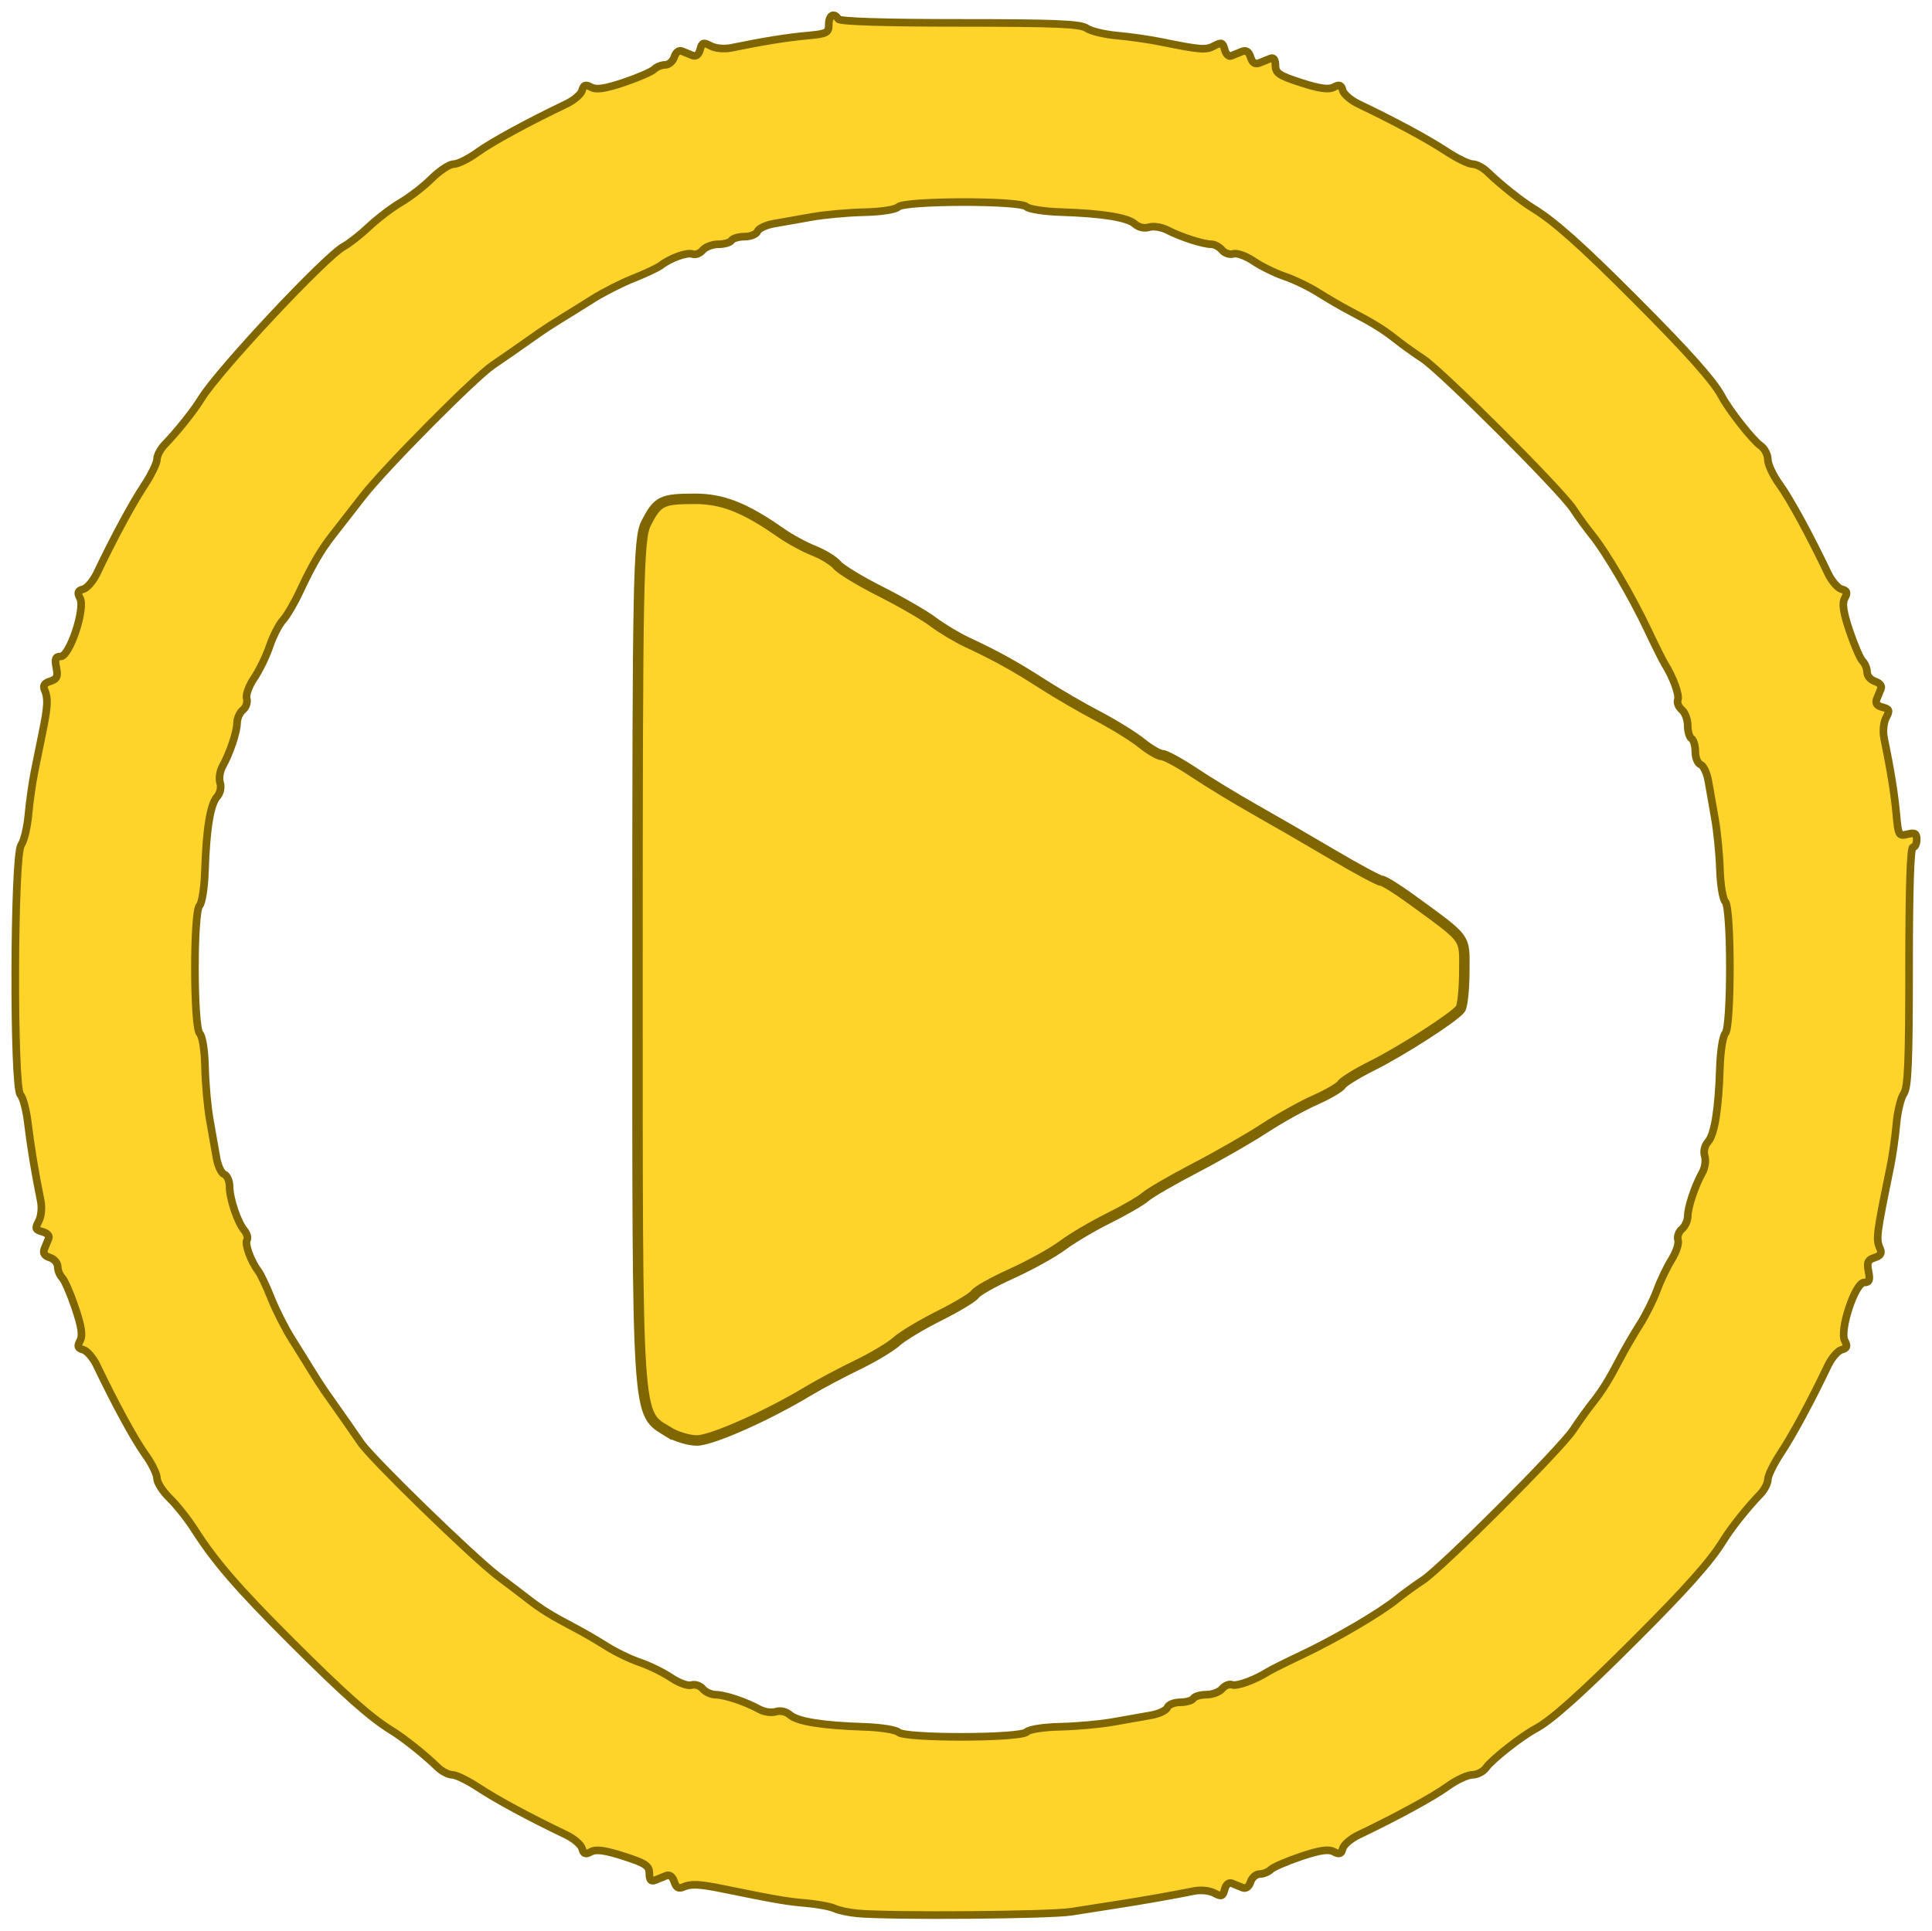
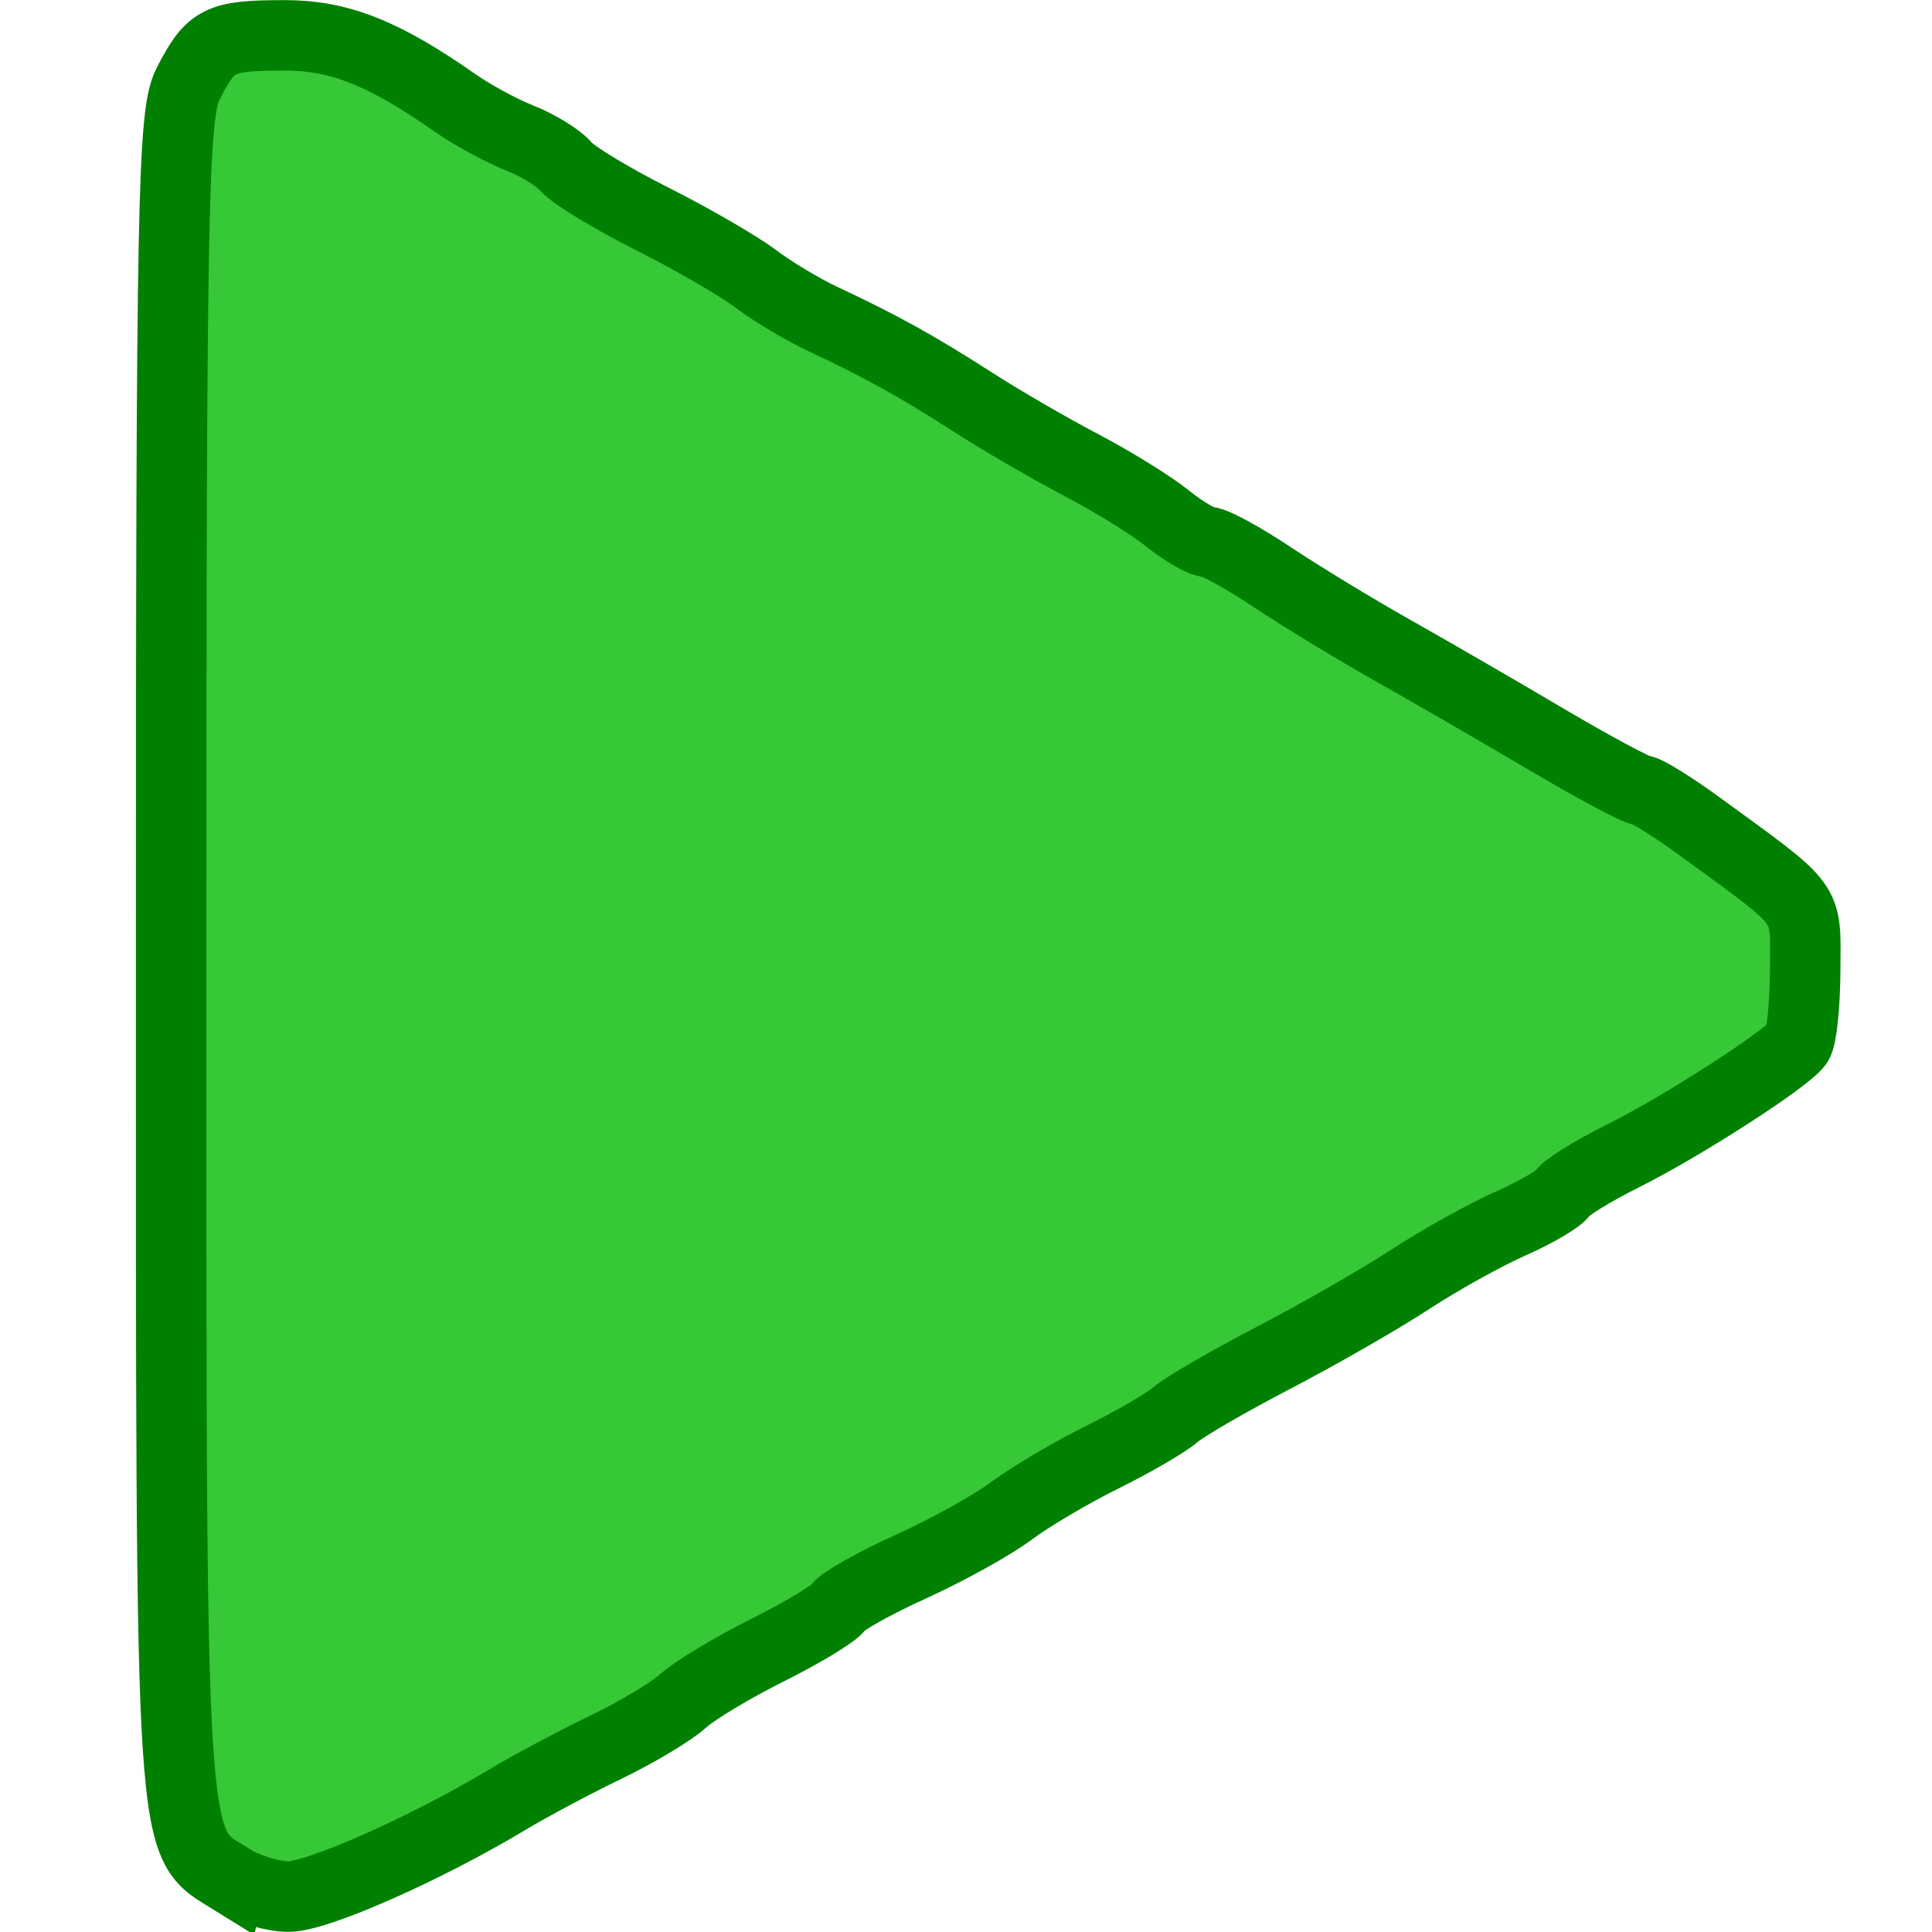
- <svg xmlns="http://www.w3.org/2000/svg" width="506.123" height="505.75" id="svg2" version="1.1">
+ <svg xmlns="http://www.w3.org/2000/svg" width="256.09" height="256.094" id="svg2" version="1.1">
  <defs id="defs4" />
-   <g id="layer1" transform="translate(-99.30578,-288.9353)">
-     <path id="path2998" d="m 323.929,790.239 c -2.2,-0.197 -4.9,-0.777 -6,-1.287 -1.1,-0.511 -4.475,-1.141 -7.5,-1.401 -5.091,-0.438 -7.792,-0.903 -21.5,-3.702 -6.417,-1.31 -8.612,-1.414 -10.66,-0.506 -1.191,0.528 -1.852,0.131 -2.34,-1.409 -0.421,-1.325 -1.219,-1.926 -2.09,-1.572 -0.775,0.315 -2.085,0.845 -2.91,1.179 -1.08,0.437 -1.503,-0.054 -1.51,-1.75 -0.008,-2.024 -0.957,-2.663 -6.722,-4.523 -4.863,-1.569 -7.223,-1.893 -8.564,-1.175 -1.455,0.779 -1.955,0.6 -2.333,-0.834 -0.264,-1.004 -2.144,-2.619 -4.176,-3.589 -9.358,-4.468 -18.129,-9.194 -22.865,-12.322 -2.843,-1.878 -5.977,-3.414 -6.965,-3.414 -0.987,0 -2.711,-0.888 -3.831,-1.973 -3.449,-3.344 -8.886,-7.679 -12.101,-9.649 -5.497,-3.367 -12.553,-9.641 -26.362,-23.441 -13.953,-13.944 -19.895,-20.824 -25.311,-29.309 -1.711,-2.679 -4.606,-6.325 -6.435,-8.101 -1.829,-1.776 -3.325,-4.129 -3.325,-5.228 0,-1.099 -1.374,-3.896 -3.053,-6.214 -2.755,-3.803 -7.952,-13.34 -12.687,-23.28 -0.968,-2.032 -2.581,-3.912 -3.585,-4.176 -1.443,-0.38 -1.615,-0.873 -0.822,-2.355 0.738,-1.378 0.403,-3.658 -1.265,-8.613 -1.247,-3.706 -2.79,-7.261 -3.428,-7.899 -0.638,-0.638 -1.161,-1.94 -1.161,-2.893 0,-0.953 -0.933,-2.029 -2.072,-2.39 -1.438,-0.456 -1.868,-1.166 -1.404,-2.317 0.368,-0.913 0.876,-2.163 1.129,-2.778 0.253,-0.615 -0.498,-1.369 -1.671,-1.676 -1.852,-0.484 -1.978,-0.845 -0.96,-2.746 0.662,-1.236 0.892,-3.554 0.53,-5.324 -1.45,-7.085 -2.673,-14.488 -3.362,-20.355 -0.402,-3.421 -1.284,-6.774 -1.96,-7.45 -1.907,-1.907 -1.749,-62.643 0.17,-65.383 0.77,-1.099 1.635,-4.687 1.923,-7.973 0.287,-3.286 1.022,-8.449 1.632,-11.474 0.61,-3.025 1.569,-7.75 2.13,-10.5 1.31,-6.417 1.414,-8.612 0.506,-10.66 -0.53,-1.195 -0.126,-1.853 1.441,-2.351 1.781,-0.565 2.072,-1.218 1.597,-3.59 -0.46,-2.301 -0.224,-2.901 1.145,-2.909 2.356,-0.013 6.519,-12.573 5.066,-15.287 -0.779,-1.455 -0.6,-1.955 0.834,-2.333 1.004,-0.264 2.619,-2.144 3.589,-4.176 4.468,-9.358 9.194,-18.129 12.322,-22.865 1.878,-2.843 3.414,-5.977 3.414,-6.965 0,-0.987 0.888,-2.711 1.973,-3.831 3.344,-3.449 7.679,-8.886 9.649,-12.101 4.54,-7.413 32.555,-37.317 37.378,-39.9 1.375,-0.736 4.338,-3.07 6.584,-5.186 2.246,-2.116 6.009,-4.973 8.362,-6.348 2.353,-1.375 5.975,-4.188 8.049,-6.25 2.073,-2.062 4.655,-3.75 5.738,-3.75 1.082,0 3.864,-1.374 6.183,-3.053 3.803,-2.755 13.34,-7.952 23.28,-12.687 2.032,-0.968 3.912,-2.581 4.176,-3.585 0.38,-1.443 0.873,-1.615 2.355,-0.822 1.378,0.738 3.658,0.403 8.613,-1.265 3.706,-1.247 7.261,-2.79 7.899,-3.428 0.638,-0.638 1.94,-1.161 2.893,-1.161 0.953,0 2.029,-0.933 2.39,-2.072 0.403,-1.269 1.204,-1.85 2.067,-1.5 0.775,0.315 2.026,0.823 2.778,1.129 0.835,0.34 1.586,-0.274 1.926,-1.575 0.484,-1.852 0.845,-1.978 2.746,-0.96 1.236,0.661 3.554,0.892 5.324,0.53 8.464,-1.732 14.653,-2.73 19.885,-3.206 5.266,-0.479 5.75,-0.726 5.75,-2.934 0,-2.451 1.377,-3.228 2.5,-1.411 0.391,0.632 12.103,1 31.837,1 25.139,0 31.608,0.273 33.217,1.4 1.099,0.77 4.687,1.635 7.973,1.923 3.286,0.287 8.449,1.026 11.474,1.642 10.427,2.122 11.78,2.224 13.96,1.057 1.9,-1.017 2.261,-0.891 2.745,0.96 0.307,1.172 1.061,1.924 1.676,1.671 0.615,-0.253 1.865,-0.761 2.778,-1.129 1.161,-0.467 1.864,-0.024 2.34,1.476 0.476,1.5 1.179,1.944 2.34,1.476 0.913,-0.368 2.222,-0.898 2.91,-1.179 0.79,-0.323 1.254,0.357 1.26,1.846 0.008,2.024 0.957,2.663 6.722,4.523 4.863,1.569 7.223,1.893 8.564,1.175 1.455,-0.779 1.955,-0.6 2.333,0.834 0.264,1.004 2.144,2.619 4.176,3.589 9.358,4.468 18.129,9.194 22.865,12.322 2.843,1.878 5.977,3.414 6.965,3.414 0.987,0 2.711,0.888 3.831,1.973 3.449,3.344 8.886,7.679 12.101,9.649 5.519,3.38 12.575,9.663 26.362,23.471 14.037,14.059 20.843,21.683 23.017,25.782 1.932,3.643 8.092,11.462 10.185,12.928 1.028,0.72 1.87,2.342 1.87,3.603 0,1.261 1.374,4.19 3.053,6.508 2.755,3.803 7.952,13.34 12.687,23.28 0.968,2.032 2.581,3.912 3.585,4.176 1.443,0.38 1.615,0.873 0.822,2.355 -0.738,1.378 -0.403,3.658 1.265,8.613 1.247,3.706 2.79,7.261 3.428,7.899 0.638,0.638 1.161,1.94 1.161,2.893 0,0.953 0.933,2.029 2.072,2.39 1.14,0.362 1.858,1.18 1.596,1.817 -0.262,0.638 -0.77,1.888 -1.129,2.778 -0.453,1.124 -10e-4,1.789 1.479,2.176 1.852,0.484 1.978,0.845 0.96,2.746 -0.662,1.236 -0.892,3.554 -0.53,5.324 1.741,8.505 2.731,14.664 3.21,19.97 0.503,5.569 0.637,5.807 2.934,5.231 1.947,-0.489 2.407,-0.219 2.407,1.415 0,1.11 -0.45,2.019 -1,2.019 -0.645,0 -1,11.092 -1,31.277 0,25.19 -0.272,31.667 -1.4,33.276 -0.77,1.099 -1.635,4.687 -1.923,7.973 -0.287,3.286 -1.008,8.336 -1.6,11.224 -3.684,17.952 -3.798,18.864 -2.669,21.41 0.53,1.195 0.126,1.853 -1.441,2.351 -1.781,0.565 -2.072,1.218 -1.597,3.59 0.46,2.301 0.224,2.901 -1.145,2.909 -2.356,0.013 -6.519,12.573 -5.066,15.287 0.779,1.455 0.6,1.955 -0.834,2.333 -1.004,0.264 -2.619,2.144 -3.589,4.176 -4.468,9.358 -9.194,18.129 -12.322,22.865 -1.878,2.843 -3.414,5.977 -3.414,6.965 0,0.987 -0.888,2.711 -1.973,3.831 -3.344,3.449 -7.679,8.886 -9.649,12.101 -3.38,5.519 -9.663,12.575 -23.471,26.362 -14.059,14.037 -21.683,20.843 -25.782,23.017 -3.643,1.932 -11.462,8.092 -12.928,10.185 -0.72,1.028 -2.342,1.87 -3.603,1.87 -1.261,0 -4.19,1.374 -6.508,3.053 -3.803,2.755 -13.34,7.952 -23.28,12.687 -2.032,0.968 -3.912,2.581 -4.176,3.585 -0.38,1.443 -0.873,1.615 -2.355,0.822 -1.378,-0.738 -3.658,-0.403 -8.613,1.265 -3.706,1.247 -7.261,2.79 -7.899,3.428 -0.638,0.638 -1.94,1.161 -2.893,1.161 -0.953,0 -2.029,0.933 -2.39,2.072 -0.403,1.269 -1.204,1.85 -2.067,1.5 -0.775,-0.315 -2.026,-0.823 -2.778,-1.129 -0.835,-0.34 -1.586,0.274 -1.926,1.575 -0.484,1.852 -0.845,1.978 -2.746,0.96 -1.236,-0.662 -3.554,-0.892 -5.324,-0.53 -5.178,1.06 -13.765,2.574 -20.135,3.552 -3.3,0.506 -8.7,1.35 -12,1.876 -5.631,0.897 -47.233,1.215 -56,0.429 z m 44.315,-47.52 c 0.71,-0.71 4.434,-1.286 8.95,-1.385 4.254,-0.093 10.435,-0.657 13.735,-1.252 3.3,-0.595 7.722,-1.375 9.827,-1.733 2.105,-0.358 4.065,-1.273 4.357,-2.033 0.292,-0.76 1.805,-1.382 3.364,-1.382 1.559,0 3.112,-0.45 3.452,-1 0.34,-0.55 1.886,-1 3.437,-1 1.55,0 3.396,-0.695 4.101,-1.546 0.705,-0.85 1.875,-1.318 2.598,-1.041 1.231,0.472 5.959,-1.24 9.364,-3.391 0.825,-0.521 4.875,-2.542 9,-4.49 8.748,-4.132 20.398,-10.962 24.788,-14.533 1.691,-1.375 4.782,-3.625 6.87,-5 4.964,-3.269 36.115,-34.436 39.342,-39.362 1.375,-2.099 3.625,-5.238 5,-6.977 2.714,-3.431 4.298,-5.993 7.524,-12.161 1.15,-2.2 3.372,-6.012 4.937,-8.472 1.565,-2.46 3.586,-6.51 4.492,-9 0.906,-2.49 2.632,-6.101 3.836,-8.025 1.204,-1.923 1.96,-4.222 1.678,-5.109 -0.281,-0.887 0.173,-2.181 1.011,-2.876 0.837,-0.695 1.529,-2.221 1.538,-3.391 0.017,-2.374 1.875,-7.927 3.82,-11.415 0.702,-1.258 0.985,-3.203 0.63,-4.322 -0.384,-1.209 -0.042,-2.715 0.842,-3.712 1.726,-1.948 2.773,-8.461 3.13,-19.473 0.139,-4.287 0.773,-8.315 1.408,-8.95 1.608,-1.608 1.603,-32.907 -0.006,-34.516 -0.639,-0.639 -1.266,-4.441 -1.394,-8.45 -0.128,-4.009 -0.716,-9.989 -1.306,-13.289 -0.59,-3.3 -1.366,-7.722 -1.724,-9.827 -0.358,-2.105 -1.273,-4.065 -2.033,-4.357 -0.76,-0.292 -1.382,-1.805 -1.382,-3.364 0,-1.559 -0.45,-3.112 -1,-3.452 -0.55,-0.34 -1,-1.886 -1,-3.437 0,-1.55 -0.695,-3.396 -1.546,-4.101 -0.85,-0.705 -1.318,-1.875 -1.041,-2.598 0.472,-1.231 -1.24,-5.959 -3.391,-9.364 -0.521,-0.825 -2.542,-4.875 -4.49,-9 -4.132,-8.748 -10.962,-20.398 -14.533,-24.788 -1.375,-1.691 -3.625,-4.782 -5,-6.87 -3.269,-4.964 -34.436,-36.115 -39.362,-39.342 -2.099,-1.375 -5.238,-3.625 -6.977,-5 -3.431,-2.714 -5.993,-4.298 -12.161,-7.524 -2.2,-1.15 -5.911,-3.308 -8.248,-4.795 -2.336,-1.487 -6.286,-3.396 -8.778,-4.242 -2.492,-0.846 -6.166,-2.648 -8.165,-4.005 -1.999,-1.357 -4.398,-2.224 -5.331,-1.928 -0.933,0.296 -2.265,-0.147 -2.96,-0.984 -0.695,-0.837 -1.964,-1.523 -2.82,-1.523 -2.091,0 -8.058,-1.922 -11.46,-3.691 -1.519,-0.79 -3.689,-1.142 -4.822,-0.782 -1.237,0.393 -2.73,0.06 -3.738,-0.833 -1.948,-1.726 -8.461,-2.773 -19.473,-3.13 -4.287,-0.139 -8.315,-0.773 -8.95,-1.408 -1.651,-1.651 -31.913,-1.596 -33.57,0.06 -0.71,0.71 -4.434,1.286 -8.95,1.385 -4.254,0.093 -10.435,0.657 -13.735,1.252 -3.3,0.595 -7.722,1.375 -9.827,1.733 -2.105,0.358 -4.065,1.273 -4.357,2.033 -0.292,0.76 -1.805,1.382 -3.364,1.382 -1.559,0 -3.112,0.45 -3.452,1 -0.34,0.55 -1.886,1 -3.437,1 -1.55,0 -3.396,0.695 -4.101,1.546 -0.705,0.85 -1.891,1.312 -2.634,1.027 -1.416,-0.543 -5.767,1.004 -8.328,2.961 -0.825,0.63 -4.044,2.153 -7.153,3.383 -3.109,1.23 -7.911,3.665 -10.671,5.41 -2.76,1.745 -6.501,4.073 -8.312,5.173 -1.811,1.1 -4.25,2.675 -5.419,3.5 -5.381,3.797 -10.154,7.12 -12.445,8.662 -4.773,3.215 -28.24,26.879 -34.051,34.338 -3.214,4.125 -6.865,8.814 -8.113,10.42 -2.985,3.84 -5.317,7.867 -8.442,14.58 -1.408,3.025 -3.392,6.4 -4.409,7.5 -1.017,1.1 -2.576,4.15 -3.466,6.778 -0.89,2.628 -2.728,6.414 -4.084,8.413 -1.357,1.999 -2.224,4.398 -1.928,5.331 0.296,0.933 -0.147,2.265 -0.984,2.96 -0.837,0.695 -1.529,2.221 -1.538,3.391 -0.017,2.374 -1.875,7.927 -3.82,11.415 -0.702,1.258 -0.985,3.203 -0.63,4.322 0.384,1.209 0.042,2.715 -0.842,3.712 -1.726,1.948 -2.773,8.461 -3.13,19.473 -0.139,4.287 -0.773,8.315 -1.408,8.95 -1.651,1.651 -1.596,31.913 0.06,33.57 0.71,0.71 1.286,4.434 1.385,8.95 0.093,4.254 0.657,10.435 1.252,13.735 0.595,3.3 1.375,7.722 1.733,9.827 0.358,2.105 1.273,4.065 2.033,4.357 0.76,0.292 1.388,1.72 1.397,3.173 0.018,3.216 2.072,9.338 3.852,11.483 0.718,0.865 1.035,2.008 0.706,2.541 -0.633,1.025 1.034,5.599 2.959,8.119 0.63,0.825 2.153,4.044 3.383,7.153 1.23,3.109 3.665,7.911 5.41,10.671 1.745,2.76 4.073,6.501 5.173,8.312 1.1,1.811 2.675,4.251 3.5,5.421 5.567,7.896 7.275,10.338 9.398,13.443 2.92,4.27 29.537,30.152 35.993,35 2.564,1.925 6.112,4.625 7.885,6 3.525,2.734 6.135,4.34 12.224,7.524 2.2,1.15 5.911,3.308 8.248,4.795 2.336,1.487 6.286,3.396 8.778,4.242 2.492,0.846 6.166,2.648 8.165,4.005 1.999,1.357 4.398,2.224 5.331,1.928 0.933,-0.296 2.265,0.147 2.96,0.984 0.695,0.837 2.221,1.529 3.391,1.538 2.374,0.017 7.927,1.875 11.415,3.82 1.258,0.702 3.203,0.985 4.322,0.63 1.209,-0.384 2.715,-0.042 3.712,0.842 1.948,1.726 8.461,2.773 19.473,3.13 4.287,0.139 8.315,0.773 8.95,1.408 1.651,1.651 31.913,1.596 33.57,-0.06 z" style="fill:#ffd42a;stroke:#806600;stroke-width:2;stroke-miterlimit:4;stroke-dasharray:none" />
-     <path id="path2998-3" d="m 274.337,664.06 c -8.311,-5.157 -8.027,-0.829 -8.027,-122.553 0,-100.235 0.219,-111.501 2.248,-115.461 3.002,-5.86 4.063,-6.399 12.647,-6.423 7.366,-0.021 13.213,2.286 22.808,9.001 2.262,1.583 6.098,3.66 8.523,4.616 2.426,0.956 5.166,2.649 6.091,3.762 0.924,1.114 6.031,4.216 11.349,6.894 5.318,2.678 11.523,6.267 13.789,7.976 2.266,1.709 6.279,4.115 8.919,5.347 7.59,3.544 12.514,6.271 19.88,11.01 3.77,2.425 10.248,6.185 14.396,8.355 4.147,2.17 9.285,5.352 11.416,7.071 2.131,1.719 4.554,3.126 5.384,3.126 0.829,0 4.638,2.084 8.463,4.631 3.825,2.547 10.966,6.891 15.867,9.653 4.901,2.762 14.092,8.082 20.424,11.821 6.332,3.74 12.033,6.799 12.67,6.799 0.637,0 4.093,2.141 7.682,4.758 14.989,10.932 14.067,9.685 14.044,18.996 -0.014,4.655 -0.474,9.081 -1.028,9.835 -1.58,2.15 -15.359,11.014 -23.189,14.917 -3.905,1.947 -7.478,4.151 -7.94,4.897 -0.462,0.747 -3.582,2.571 -6.935,4.054 -3.353,1.483 -9.342,4.818 -13.31,7.411 -3.968,2.593 -12.106,7.262 -18.084,10.375 -5.978,3.113 -11.839,6.512 -13.025,7.553 -1.186,1.041 -5.549,3.574 -9.697,5.63 -4.147,2.055 -9.569,5.26 -12.049,7.121 -2.479,1.861 -8.45,5.171 -13.267,7.355 -4.817,2.184 -9.157,4.616 -9.644,5.405 -0.487,0.789 -4.697,3.338 -9.355,5.665 -4.658,2.327 -9.705,5.362 -11.215,6.745 -1.51,1.383 -6.137,4.152 -10.283,6.153 -4.145,2.002 -10.004,5.124 -13.021,6.938 -10.781,6.486 -25.249,12.887 -29.044,12.851 -2.123,-0.02 -5.492,-1.049 -7.486,-2.287 z" style="fill:#ffd42a;stroke:#806600;stroke-width:2.742;stroke-miterlimit:4;stroke-dasharray:none" />
+   <g id="layer1" transform="translate(-261.623,-414.9374)">
+     <path id="path2998-3" d="m 292.337,664.06 c -8.311,-5.157 -8.027,-0.829 -8.027,-122.553 0,-100.235 0.219,-111.501 2.248,-115.461 3.002,-5.86 4.063,-6.399 12.647,-6.423 7.366,-0.021 13.213,2.286 22.808,9.001 2.262,1.583 6.098,3.66 8.523,4.616 2.426,0.956 5.166,2.649 6.091,3.762 0.924,1.114 6.031,4.216 11.349,6.894 5.318,2.678 11.523,6.267 13.789,7.976 2.266,1.709 6.279,4.115 8.919,5.347 7.59,3.544 12.514,6.271 19.88,11.01 3.77,2.425 10.248,6.185 14.396,8.355 4.147,2.17 9.285,5.352 11.416,7.071 2.131,1.719 4.554,3.126 5.384,3.126 0.829,0 4.638,2.084 8.463,4.631 3.825,2.547 10.966,6.891 15.867,9.653 4.901,2.762 14.092,8.082 20.424,11.821 6.332,3.74 12.033,6.799 12.67,6.799 0.637,0 4.093,2.141 7.682,4.758 14.989,10.932 14.067,9.685 14.044,18.996 -0.014,4.655 -0.474,9.081 -1.028,9.835 -1.58,2.15 -15.359,11.014 -23.189,14.917 -3.905,1.947 -7.478,4.151 -7.94,4.897 -0.462,0.747 -3.582,2.571 -6.935,4.054 -3.353,1.483 -9.342,4.818 -13.31,7.411 -3.968,2.593 -12.106,7.262 -18.084,10.375 -5.978,3.113 -11.839,6.512 -13.025,7.553 -1.186,1.041 -5.549,3.574 -9.697,5.63 -4.147,2.055 -9.569,5.26 -12.049,7.121 -2.479,1.861 -8.45,5.171 -13.267,7.355 -4.817,2.184 -9.157,4.616 -9.644,5.405 -0.487,0.789 -4.697,3.338 -9.355,5.665 -4.658,2.327 -9.705,5.362 -11.215,6.745 -1.51,1.383 -6.137,4.152 -10.283,6.153 -4.145,2.002 -10.004,5.124 -13.021,6.938 -10.781,6.486 -25.249,12.887 -29.044,12.851 -2.123,-0.02 -5.492,-1.049 -7.486,-2.287 z" style="fill:#37c837;stroke:#008000;stroke-width:9.342;stroke-miterlimit:4;stroke-dasharray:none" />
  </g>
</svg>
